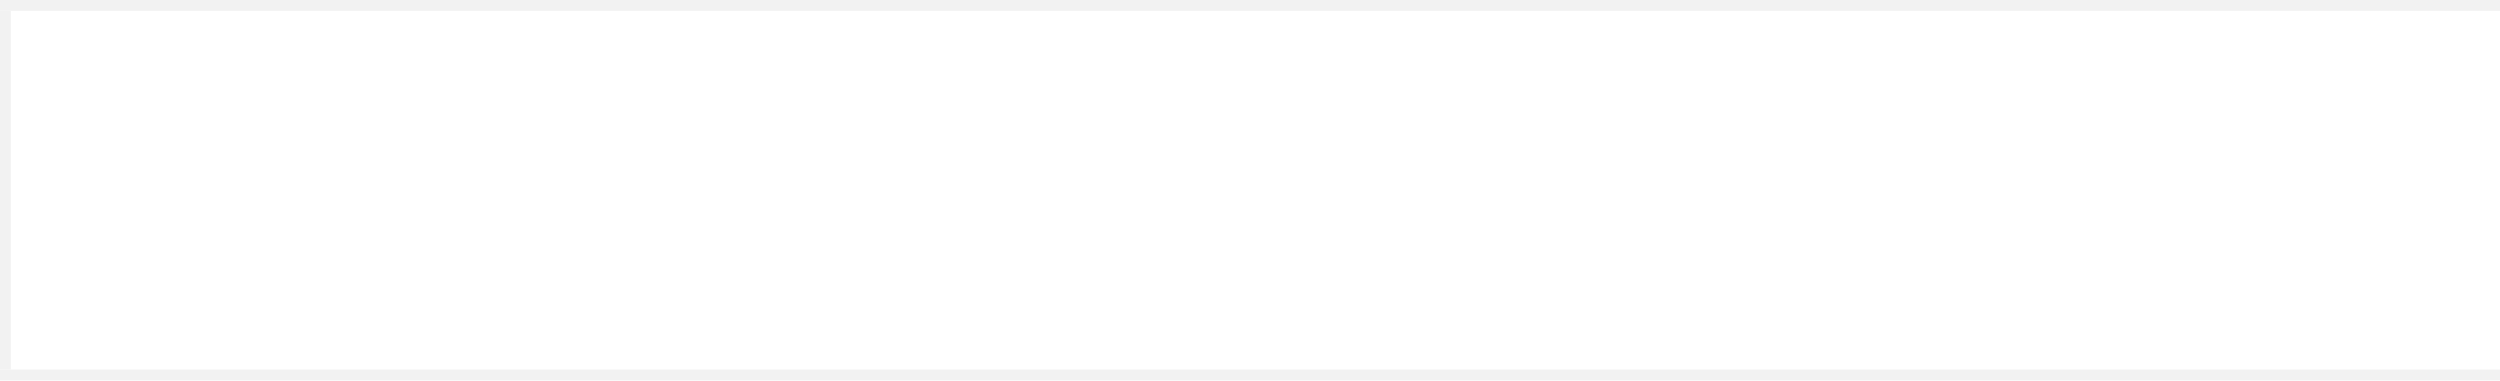
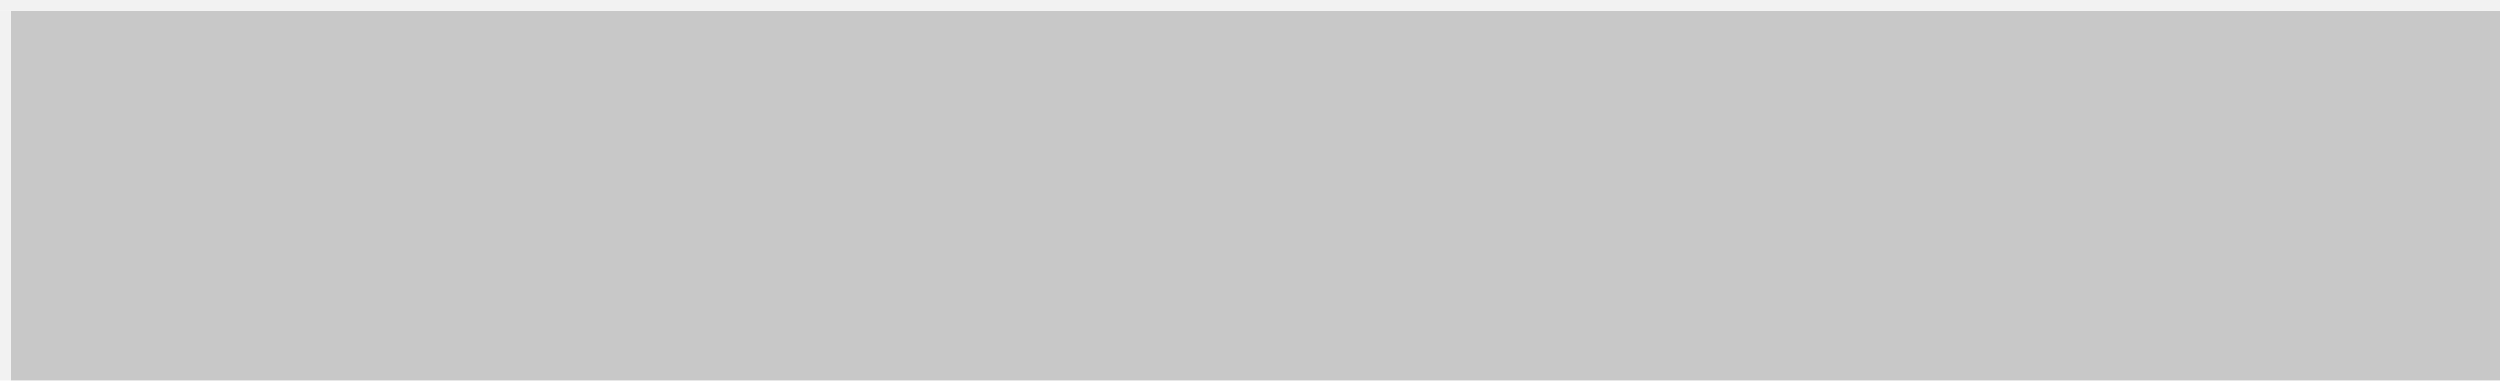
- <svg xmlns="http://www.w3.org/2000/svg" version="1.1" width="230px" height="35px" viewBox="0 35 230 35">
-   <path d="M 1 1  L 230 1  L 230 34  L 1 34  L 1 1  Z " fill-rule="nonzero" fill="rgba(255, 255, 255, 1)" stroke="none" transform="matrix(1 0 0 1 0 35 )" class="fill" />
-   <path d="M 0.5 1  L 0.5 34  " stroke-width="1" stroke-dasharray="0" stroke="rgba(242, 242, 242, 1)" fill="none" transform="matrix(1 0 0 1 0 35 )" class="stroke" />
-   <path d="M 0 0.5  L 230 0.5  " stroke-width="1" stroke-dasharray="0" stroke="rgba(242, 242, 242, 1)" fill="none" transform="matrix(1 0 0 1 0 35 )" class="stroke" />
-   <path d="M 0 34.5  L 230 34.5  " stroke-width="1" stroke-dasharray="0" stroke="rgba(242, 242, 242, 1)" fill="none" transform="matrix(1 0 0 1 0 35 )" class="stroke" />
+ <svg xmlns="http://www.w3.org/2000/svg" version="1.1" width="230px" height="35px" viewBox="230 0 230 35">
+   <path d="M 1 1  L 230 1  L 230 35  L 1 35  L 1 1  Z " fill-rule="nonzero" fill="rgba(170, 170, 170, 0.651)" stroke="none" transform="matrix(1 0 0 1 230 0 )" class="fill" />
+   <path d="M 0.5 1  L 0.5 35  " stroke-width="1" stroke-dasharray="0" stroke="rgba(242, 242, 242, 1)" fill="none" transform="matrix(1 0 0 1 230 0 )" class="stroke" />
+   <path d="M 0 0.5  L 230 0.5  " stroke-width="1" stroke-dasharray="0" stroke="rgba(242, 242, 242, 1)" fill="none" transform="matrix(1 0 0 1 230 0 )" class="stroke" />
</svg>
